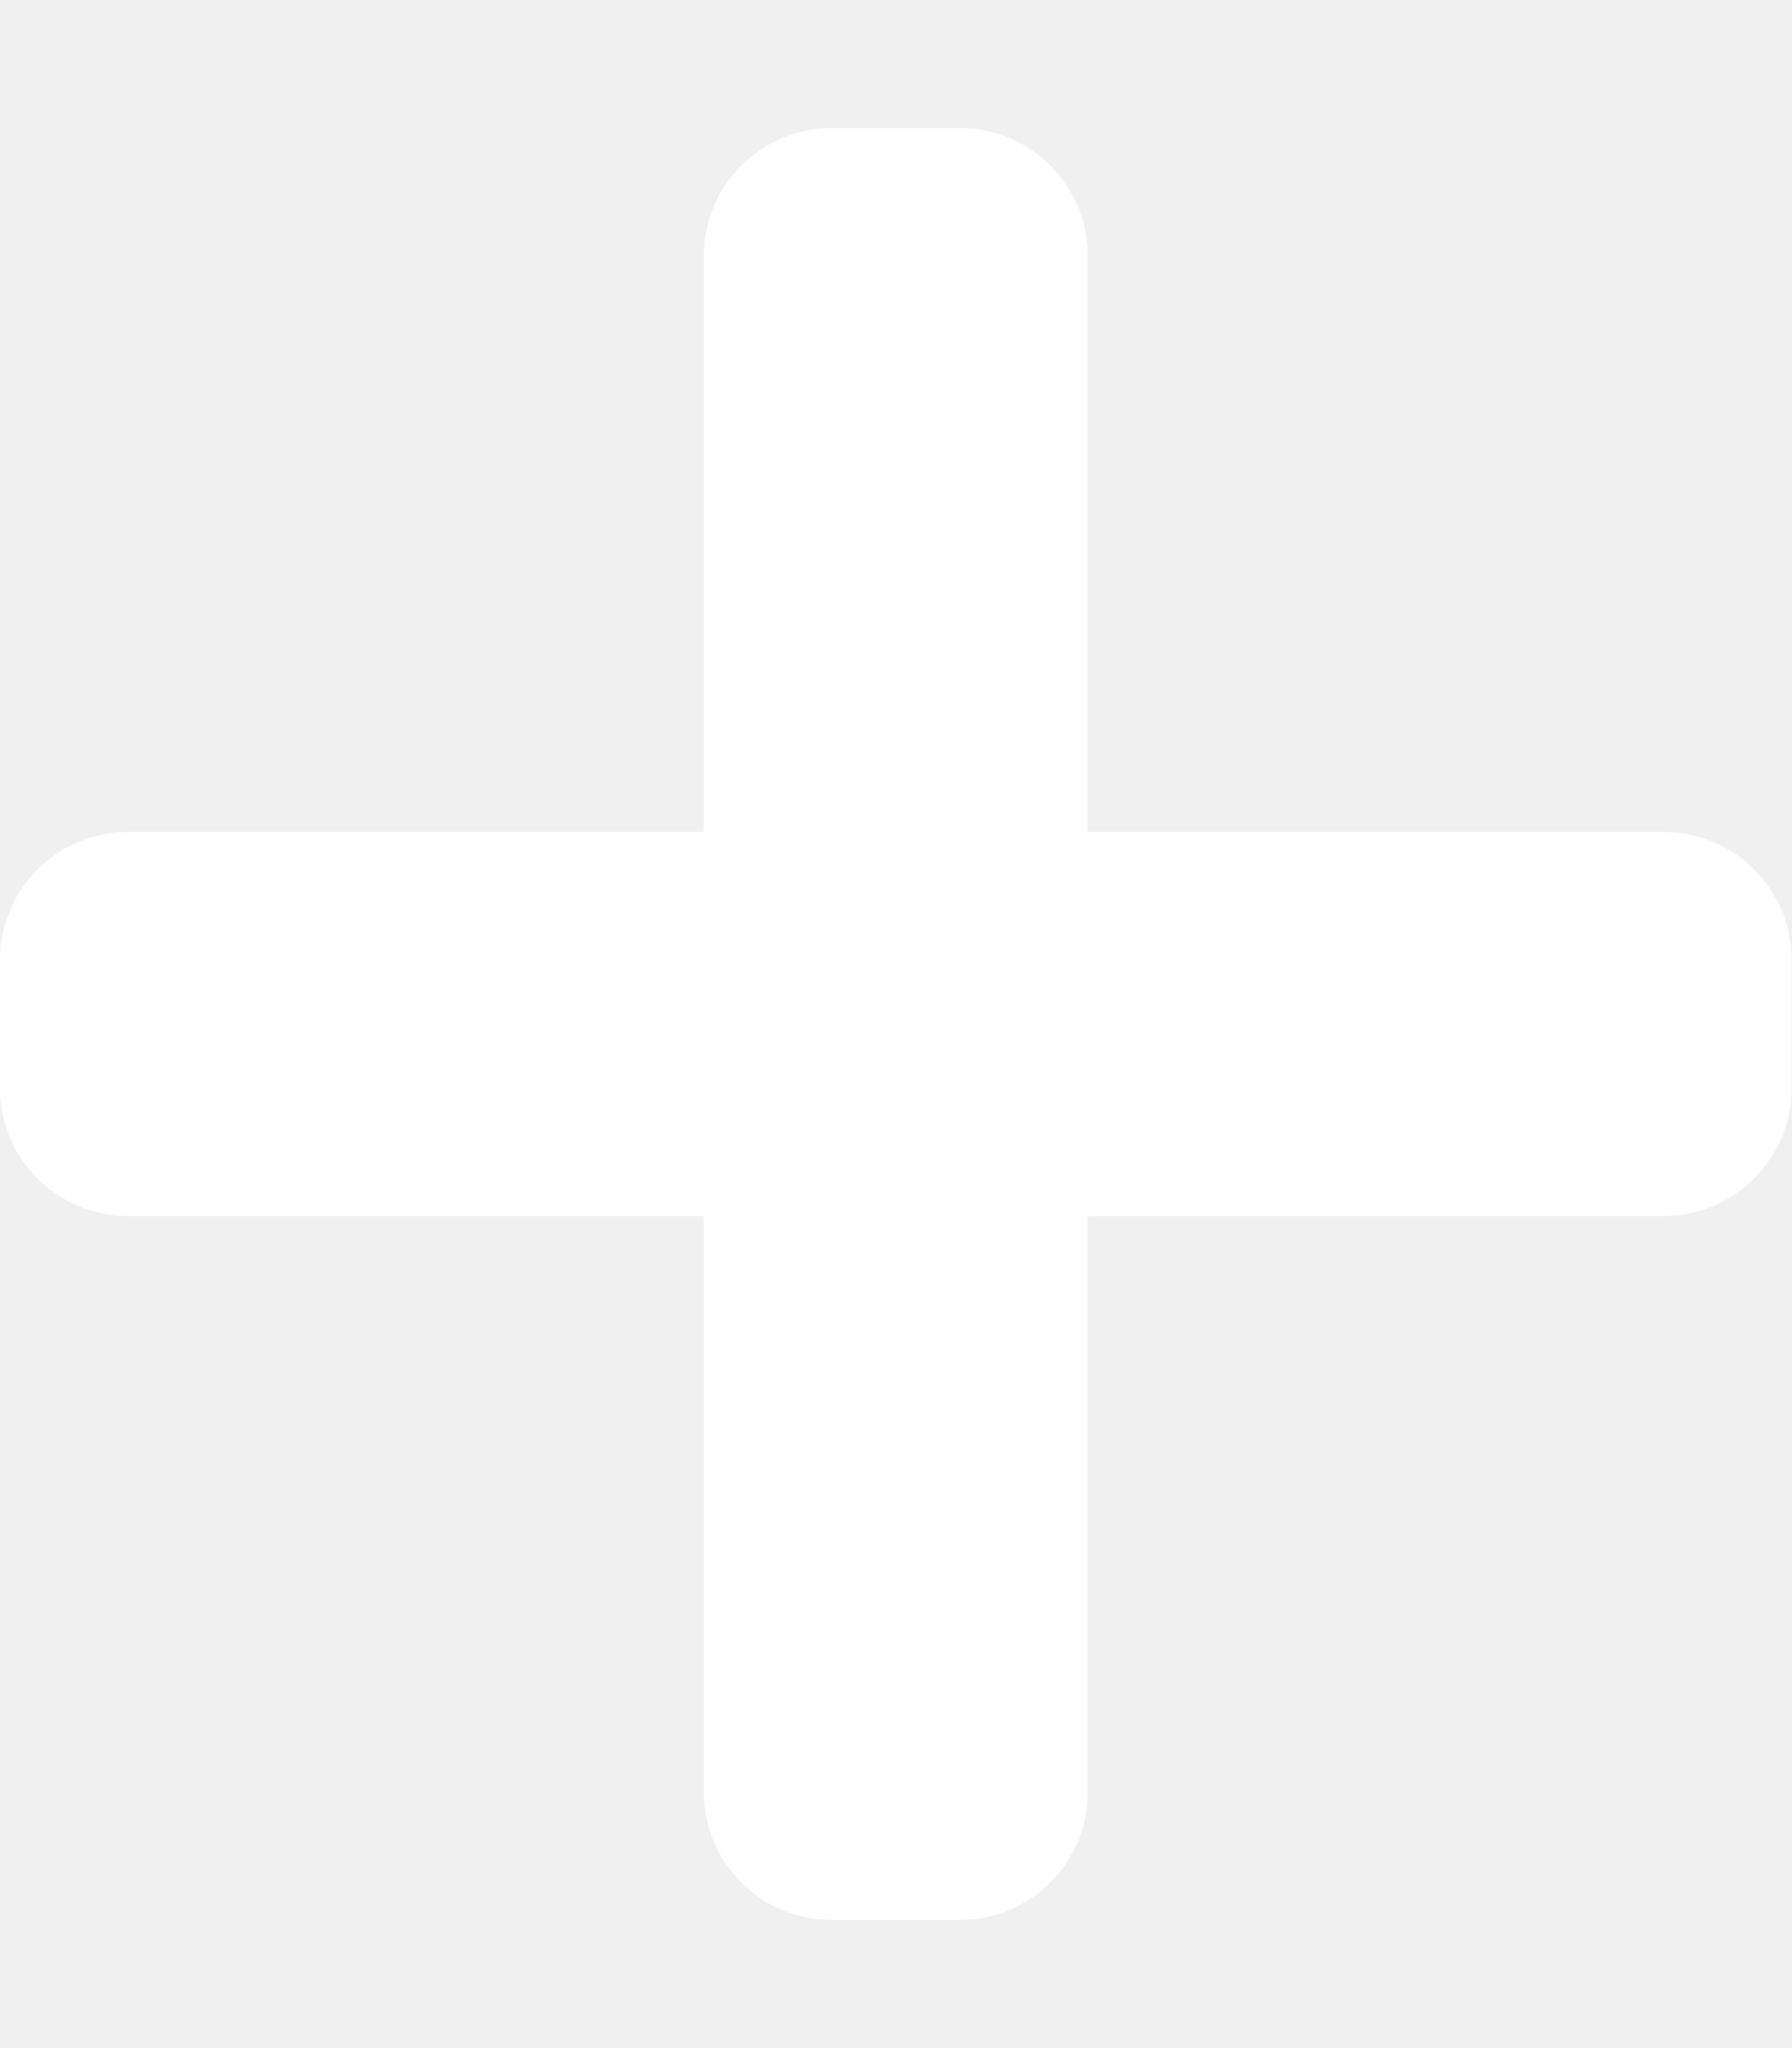
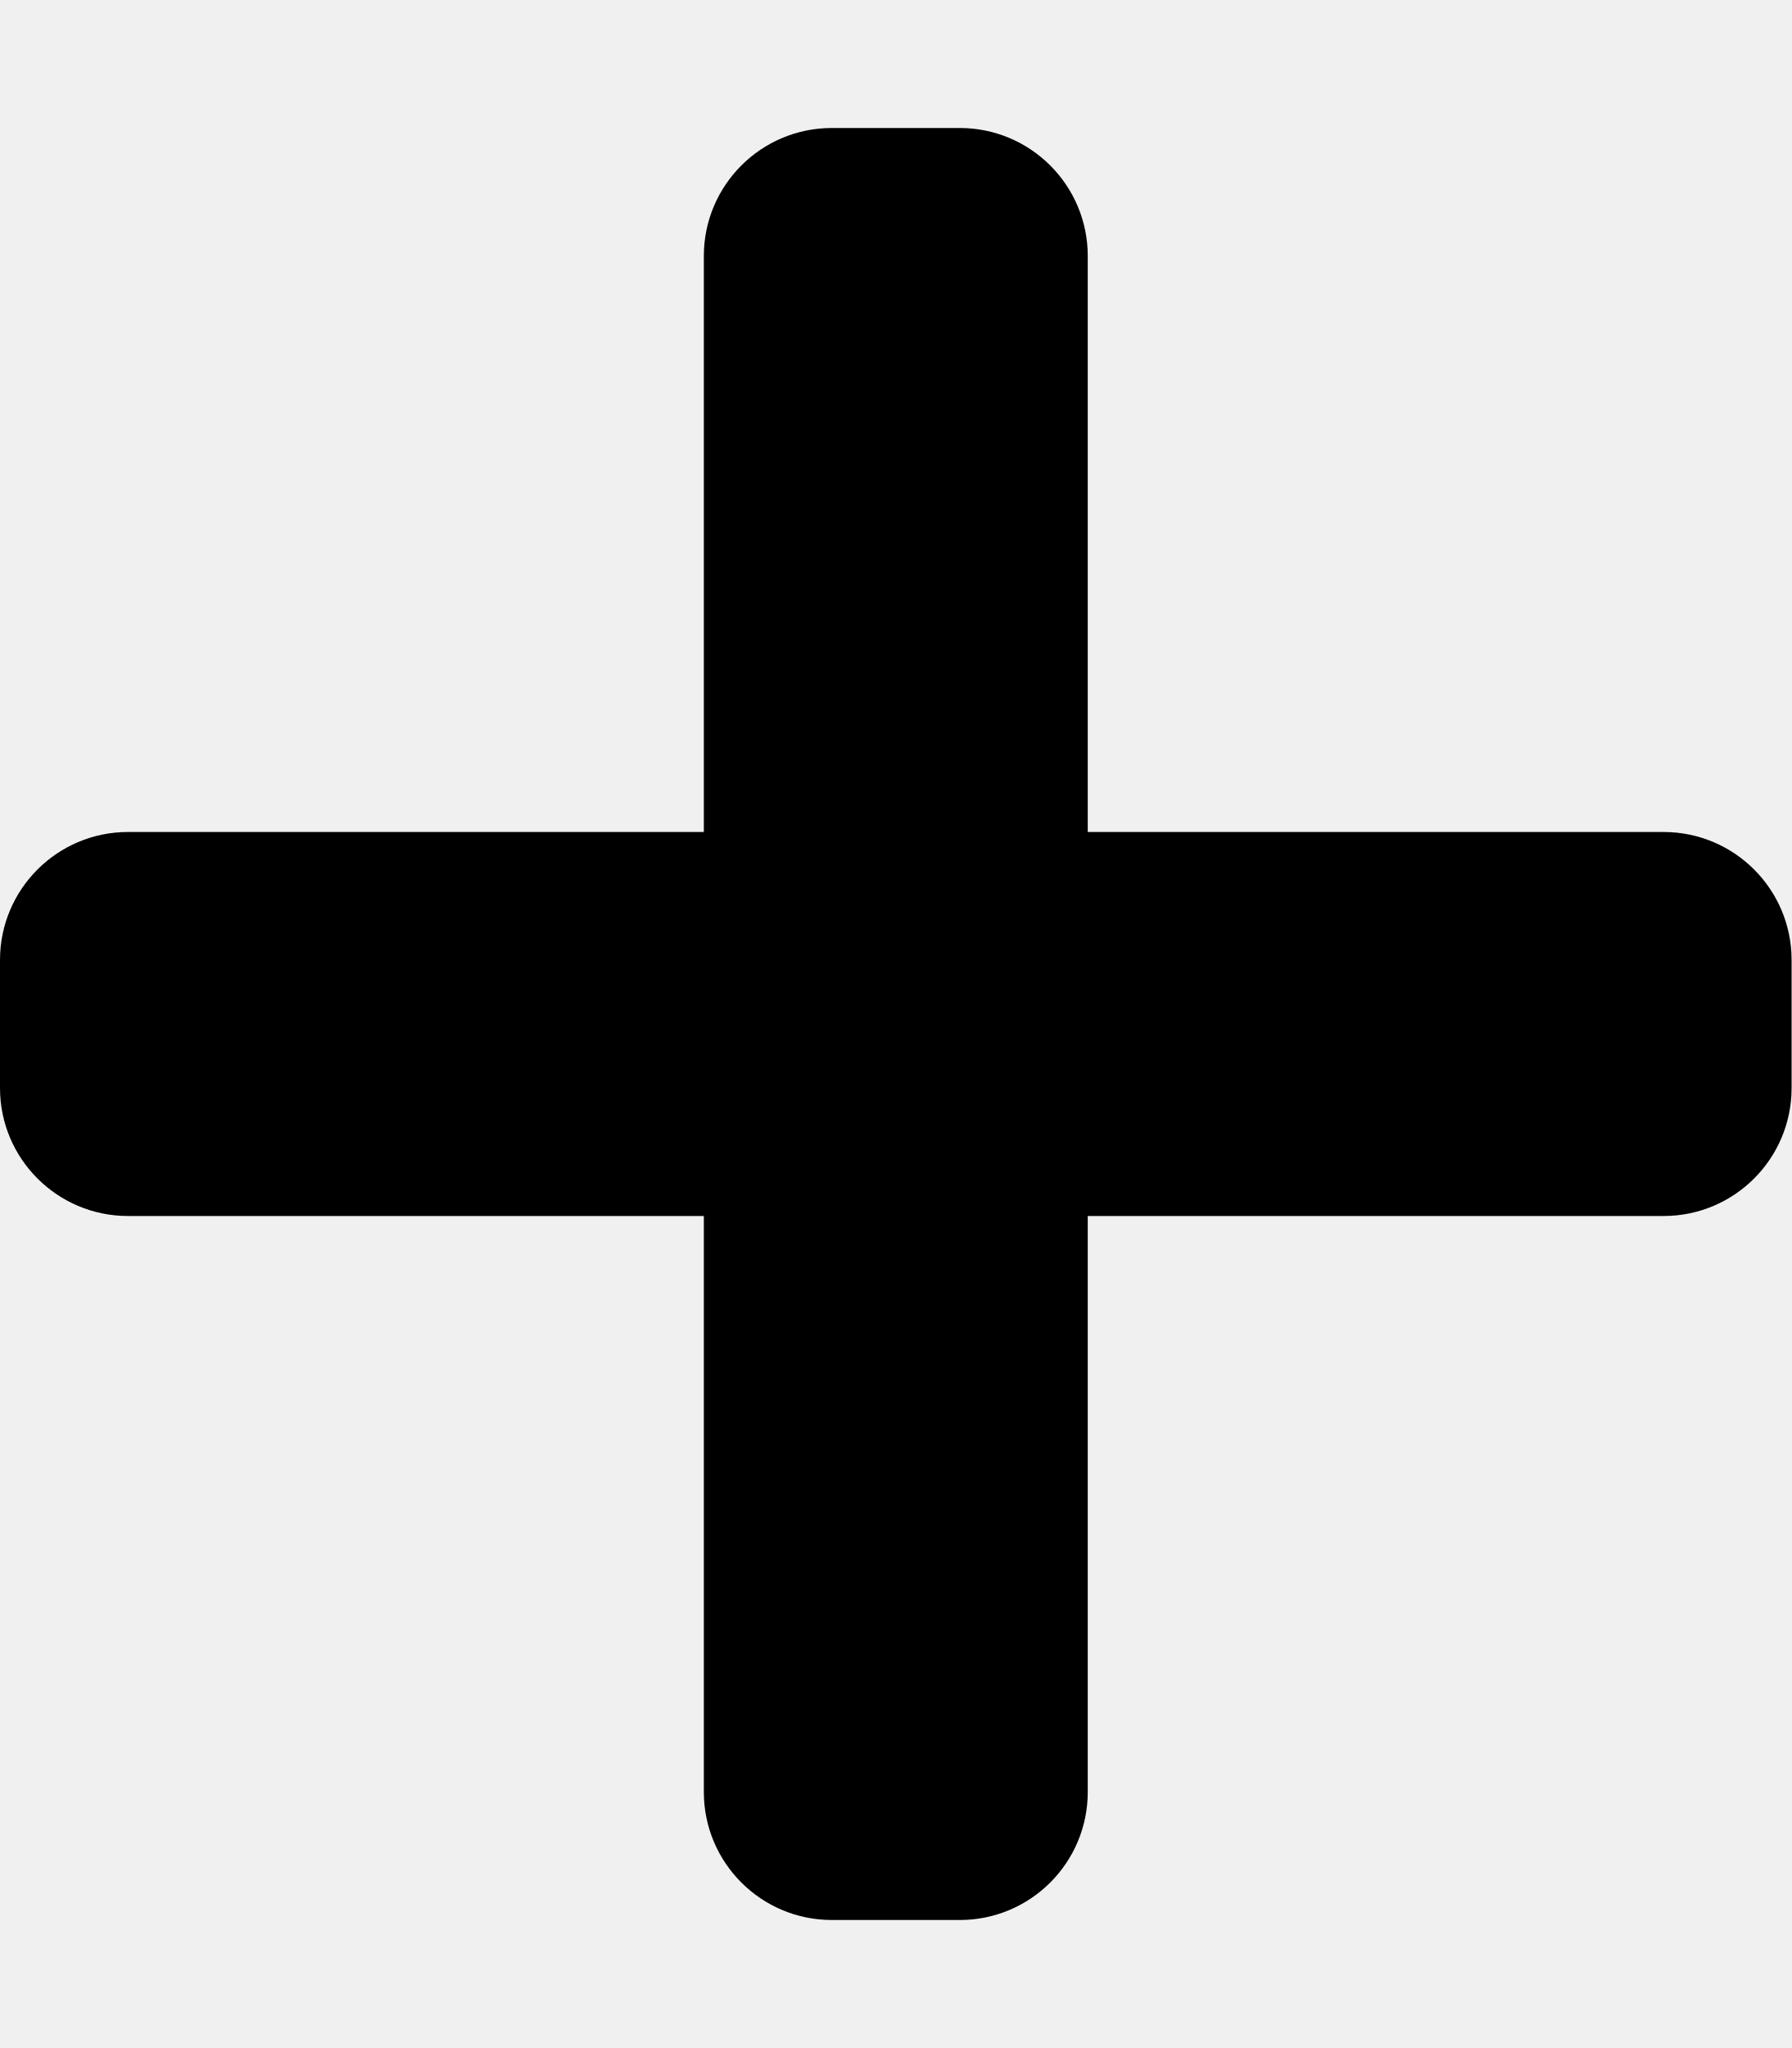
<svg xmlns="http://www.w3.org/2000/svg" viewBox="0 0 448 512">
-   <path fill="#fff" d="M416 208H272V64c0-17.67-14.33-32-32-32h-32c-17.67 0-32 14.33-32 32v144H32c-17.67 0-32 14.33-32 32v32c0 17.67 14.33 32 32 32h144v144c0 17.67 14.33 32 32 32h32c17.67 0 32-14.33 32-32V304h144c17.67 0 32-14.33 32-32v-32c0-17.67-14.33-32-32-32z" class="" />
+   <path fill="#000" d="M416 208H272V64c0-17.67-14.33-32-32-32h-32c-17.67 0-32 14.33-32 32v144H32c-17.67 0-32 14.33-32 32v32c0 17.67 14.33 32 32 32h144v144c0 17.67 14.33 32 32 32h32c17.67 0 32-14.33 32-32V304h144c17.67 0 32-14.33 32-32v-32c0-17.67-14.33-32-32-32z" class="" />
</svg>
